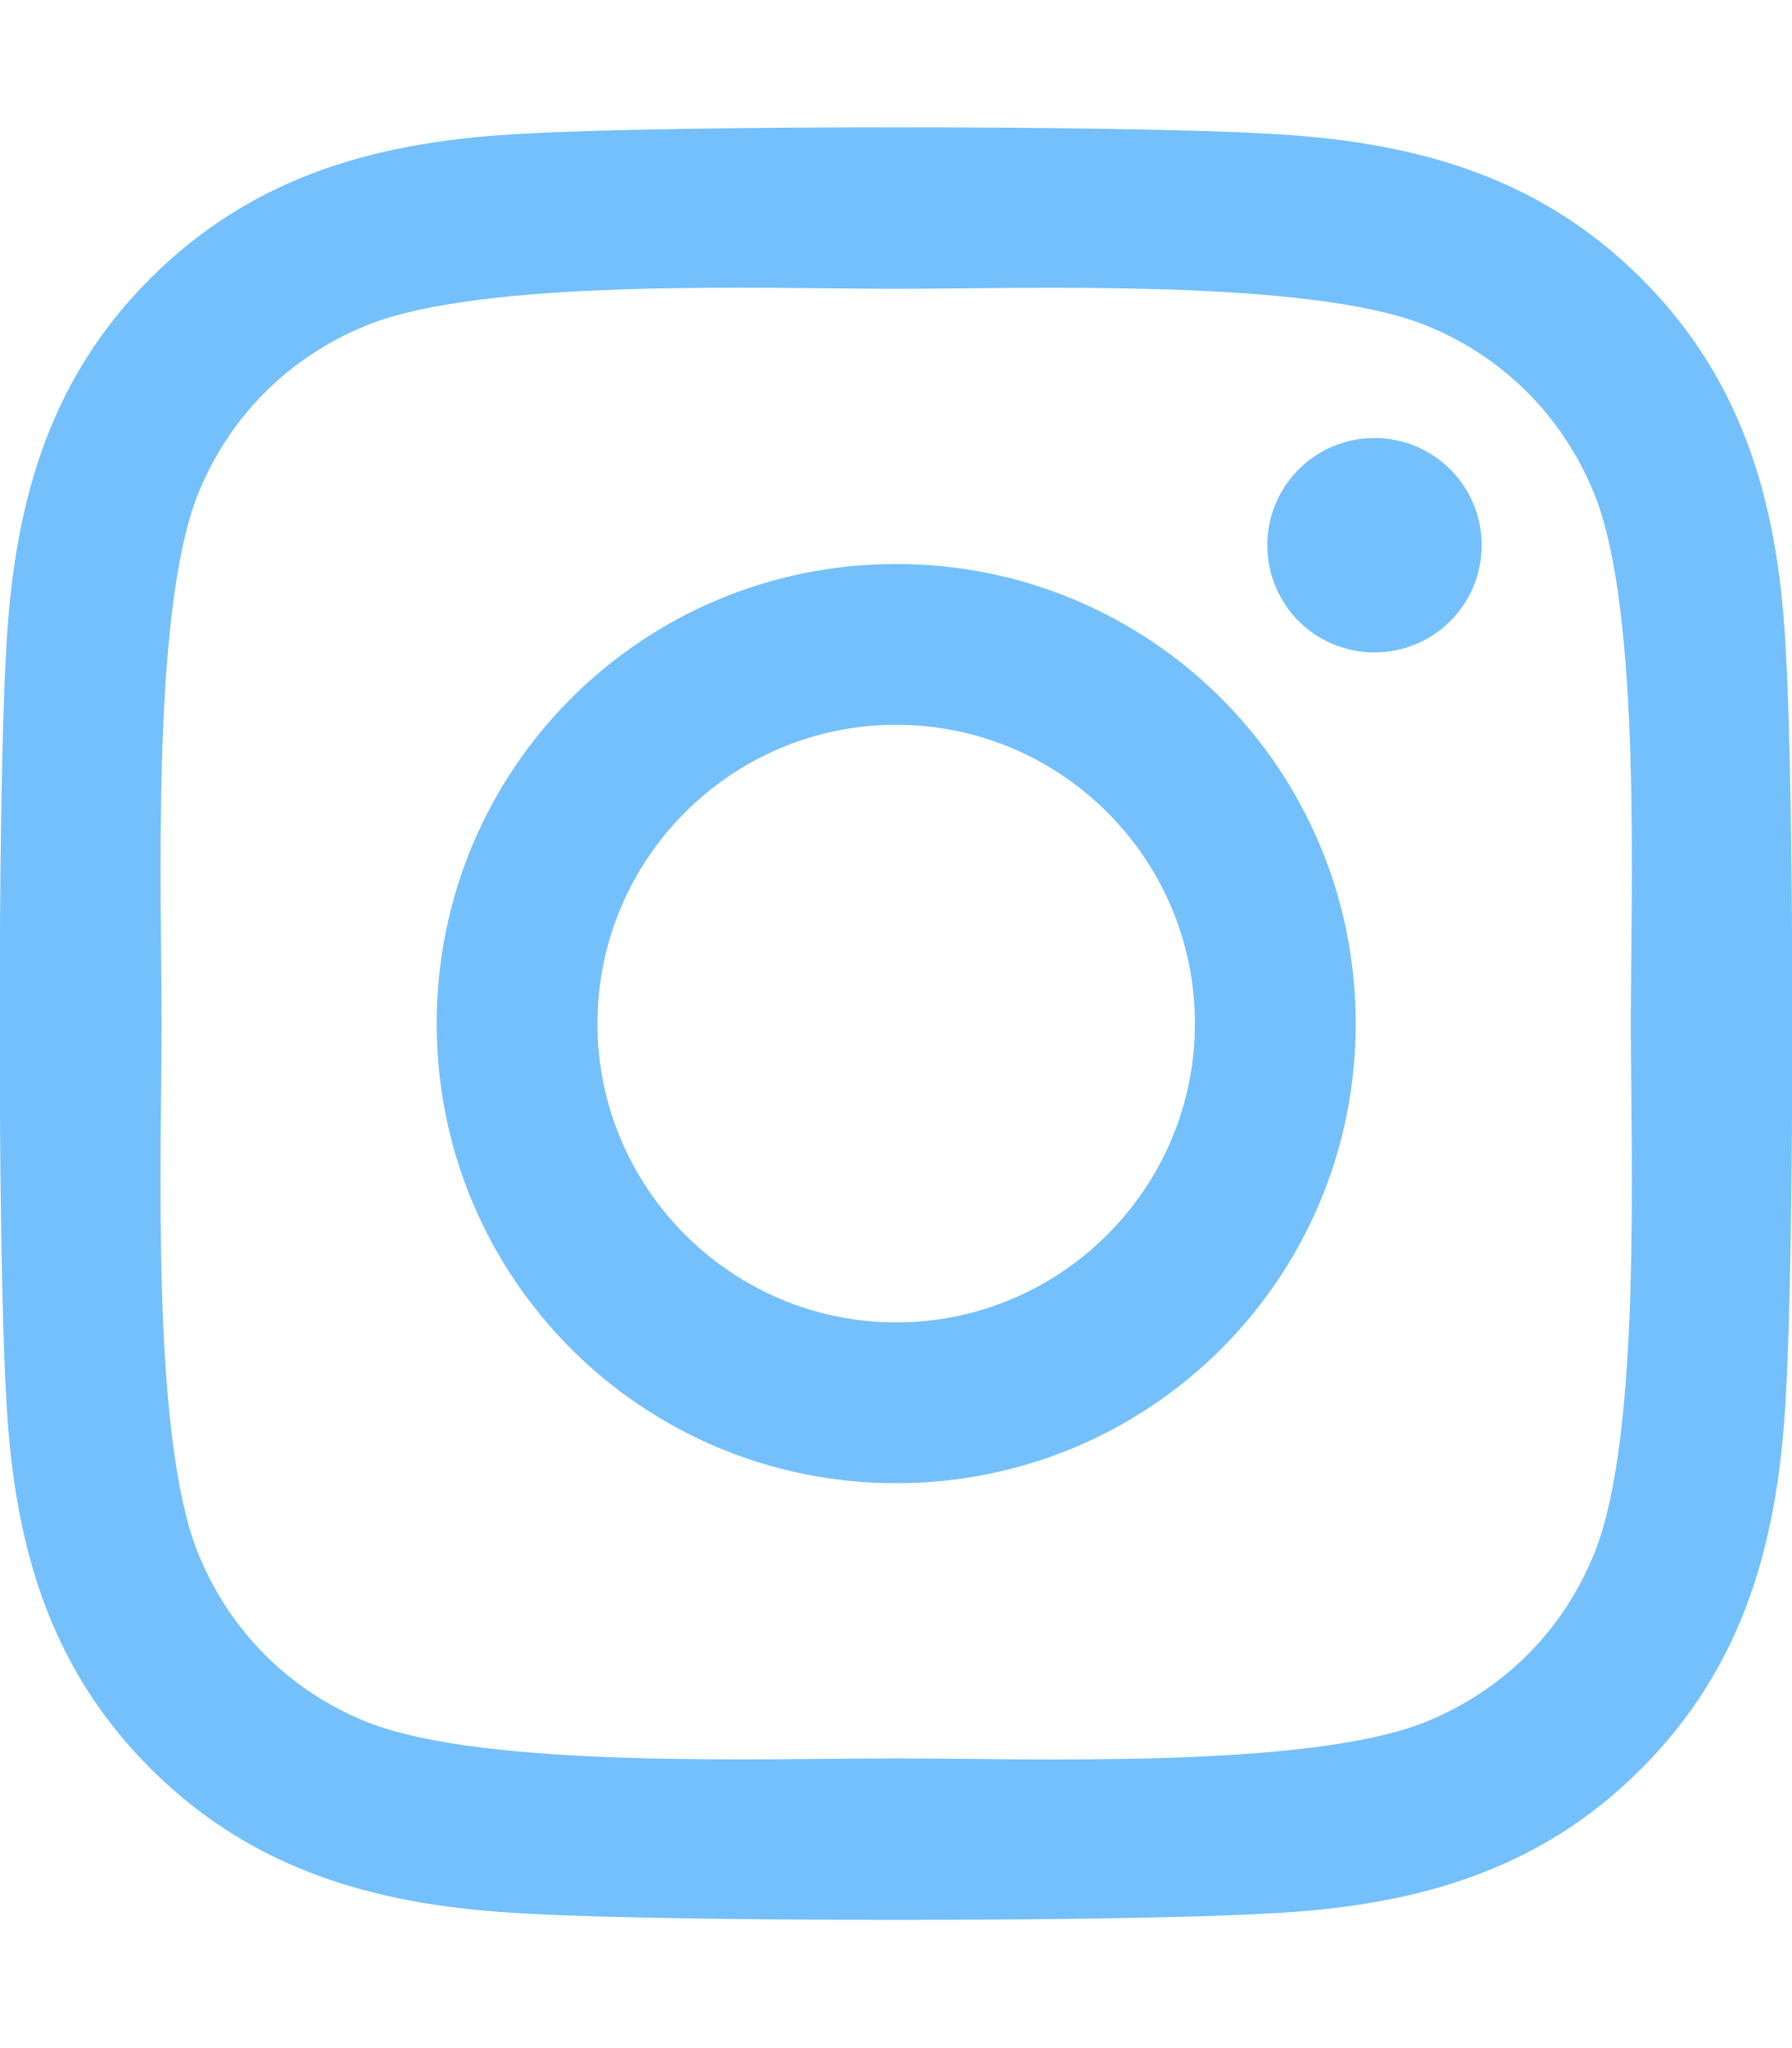
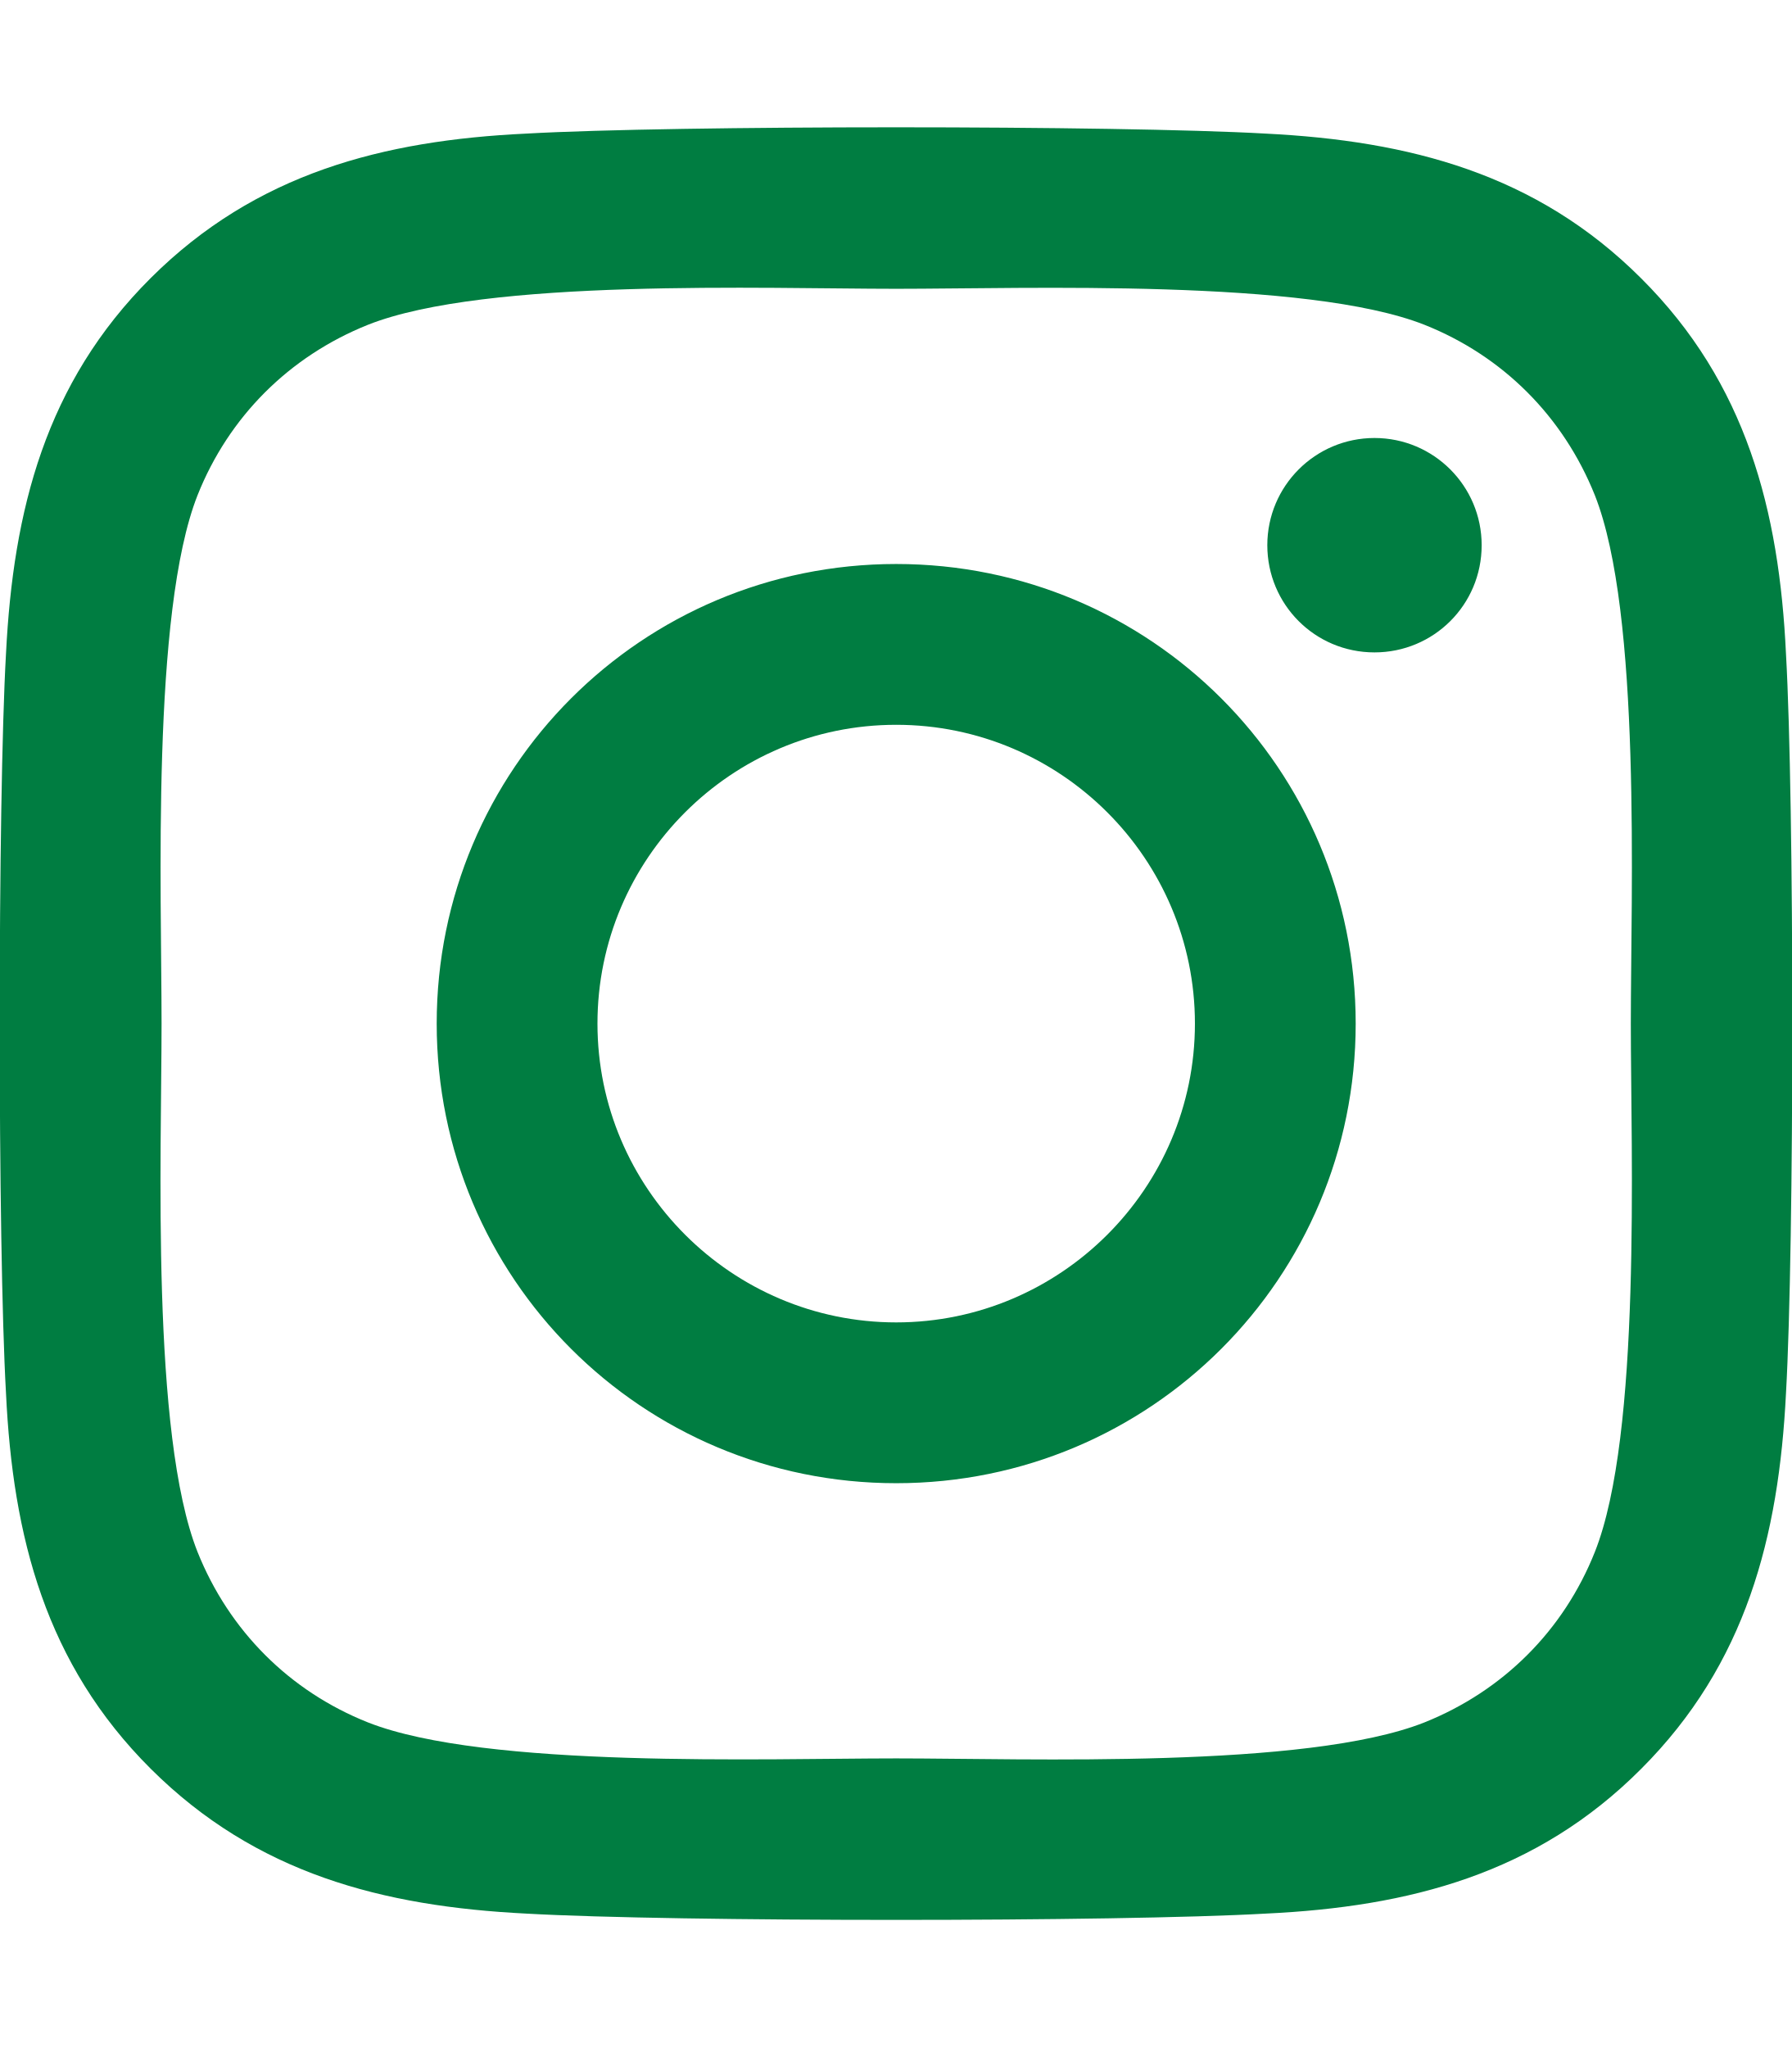
<svg xmlns="http://www.w3.org/2000/svg" viewBox="0 0 448 512">
-   <path fill="#74C0FC" d="M224.1 141c-63.6 0-114.9 51.3-114.9 114.9s51.3 114.9 114.9 114.9S339 319.5 339 255.9 287.7 141 224.1 141zm0 189.6c-41.1 0-74.7-33.5-74.7-74.7s33.5-74.7 74.7-74.7 74.7 33.5 74.7 74.7-33.6 74.7-74.7 74.7zm146.4-194.3c0 14.9-12 26.8-26.8 26.8-14.9 0-26.8-12-26.8-26.8s12-26.8 26.8-26.8 26.8 12 26.8 26.8zm76.1 27.2c-1.7-35.9-9.9-67.7-36.2-93.9-26.2-26.2-58-34.4-93.9-36.2-37-2.1-147.9-2.1-184.9 0-35.8 1.7-67.6 9.9-93.9 36.1s-34.4 58-36.2 93.9c-2.1 37-2.1 147.9 0 184.9 1.7 35.9 9.9 67.7 36.2 93.9s58 34.4 93.9 36.2c37 2.1 147.9 2.1 184.9 0 35.9-1.7 67.7-9.9 93.9-36.2 26.2-26.2 34.4-58 36.2-93.9 2.1-37 2.1-147.8 0-184.8zM398.8 388c-7.8 19.6-22.9 34.7-42.6 42.6-29.5 11.7-99.5 9-132.1 9s-102.7 2.6-132.1-9c-19.6-7.8-34.7-22.9-42.6-42.6-11.7-29.5-9-99.5-9-132.1s-2.6-102.7 9-132.1c7.8-19.6 22.9-34.7 42.6-42.6 29.5-11.7 99.5-9 132.1-9s102.7-2.6 132.1 9c19.6 7.8 34.7 22.9 42.6 42.6 11.7 29.5 9 99.5 9 132.1s2.7 102.7-9 132.1z" />
+   <path fill="#007D41" d="M224.1 141c-63.6 0-114.9 51.3-114.9 114.9s51.3 114.9 114.9 114.9S339 319.5 339 255.9 287.7 141 224.1 141zm0 189.6c-41.1 0-74.7-33.5-74.7-74.7s33.5-74.7 74.7-74.7 74.7 33.5 74.7 74.7-33.6 74.7-74.7 74.7zm146.4-194.3c0 14.9-12 26.8-26.8 26.8-14.9 0-26.8-12-26.8-26.8s12-26.8 26.8-26.8 26.8 12 26.8 26.8zm76.1 27.2c-1.7-35.9-9.9-67.7-36.2-93.9-26.2-26.2-58-34.4-93.9-36.2-37-2.1-147.9-2.1-184.9 0-35.8 1.7-67.6 9.9-93.9 36.1s-34.4 58-36.2 93.9c-2.1 37-2.1 147.9 0 184.9 1.7 35.9 9.9 67.7 36.2 93.9s58 34.4 93.9 36.2c37 2.1 147.9 2.1 184.9 0 35.9-1.7 67.7-9.9 93.9-36.2 26.2-26.2 34.4-58 36.2-93.9 2.1-37 2.1-147.8 0-184.8zM398.8 388c-7.8 19.6-22.9 34.7-42.6 42.6-29.5 11.7-99.5 9-132.1 9s-102.7 2.6-132.1-9c-19.6-7.8-34.7-22.9-42.6-42.6-11.7-29.5-9-99.5-9-132.1s-2.6-102.7 9-132.1c7.8-19.6 22.9-34.7 42.6-42.6 29.5-11.7 99.5-9 132.1-9s102.7-2.6 132.1 9c19.6 7.8 34.7 22.9 42.6 42.6 11.7 29.5 9 99.5 9 132.1s2.7 102.7-9 132.1z" />
</svg>
